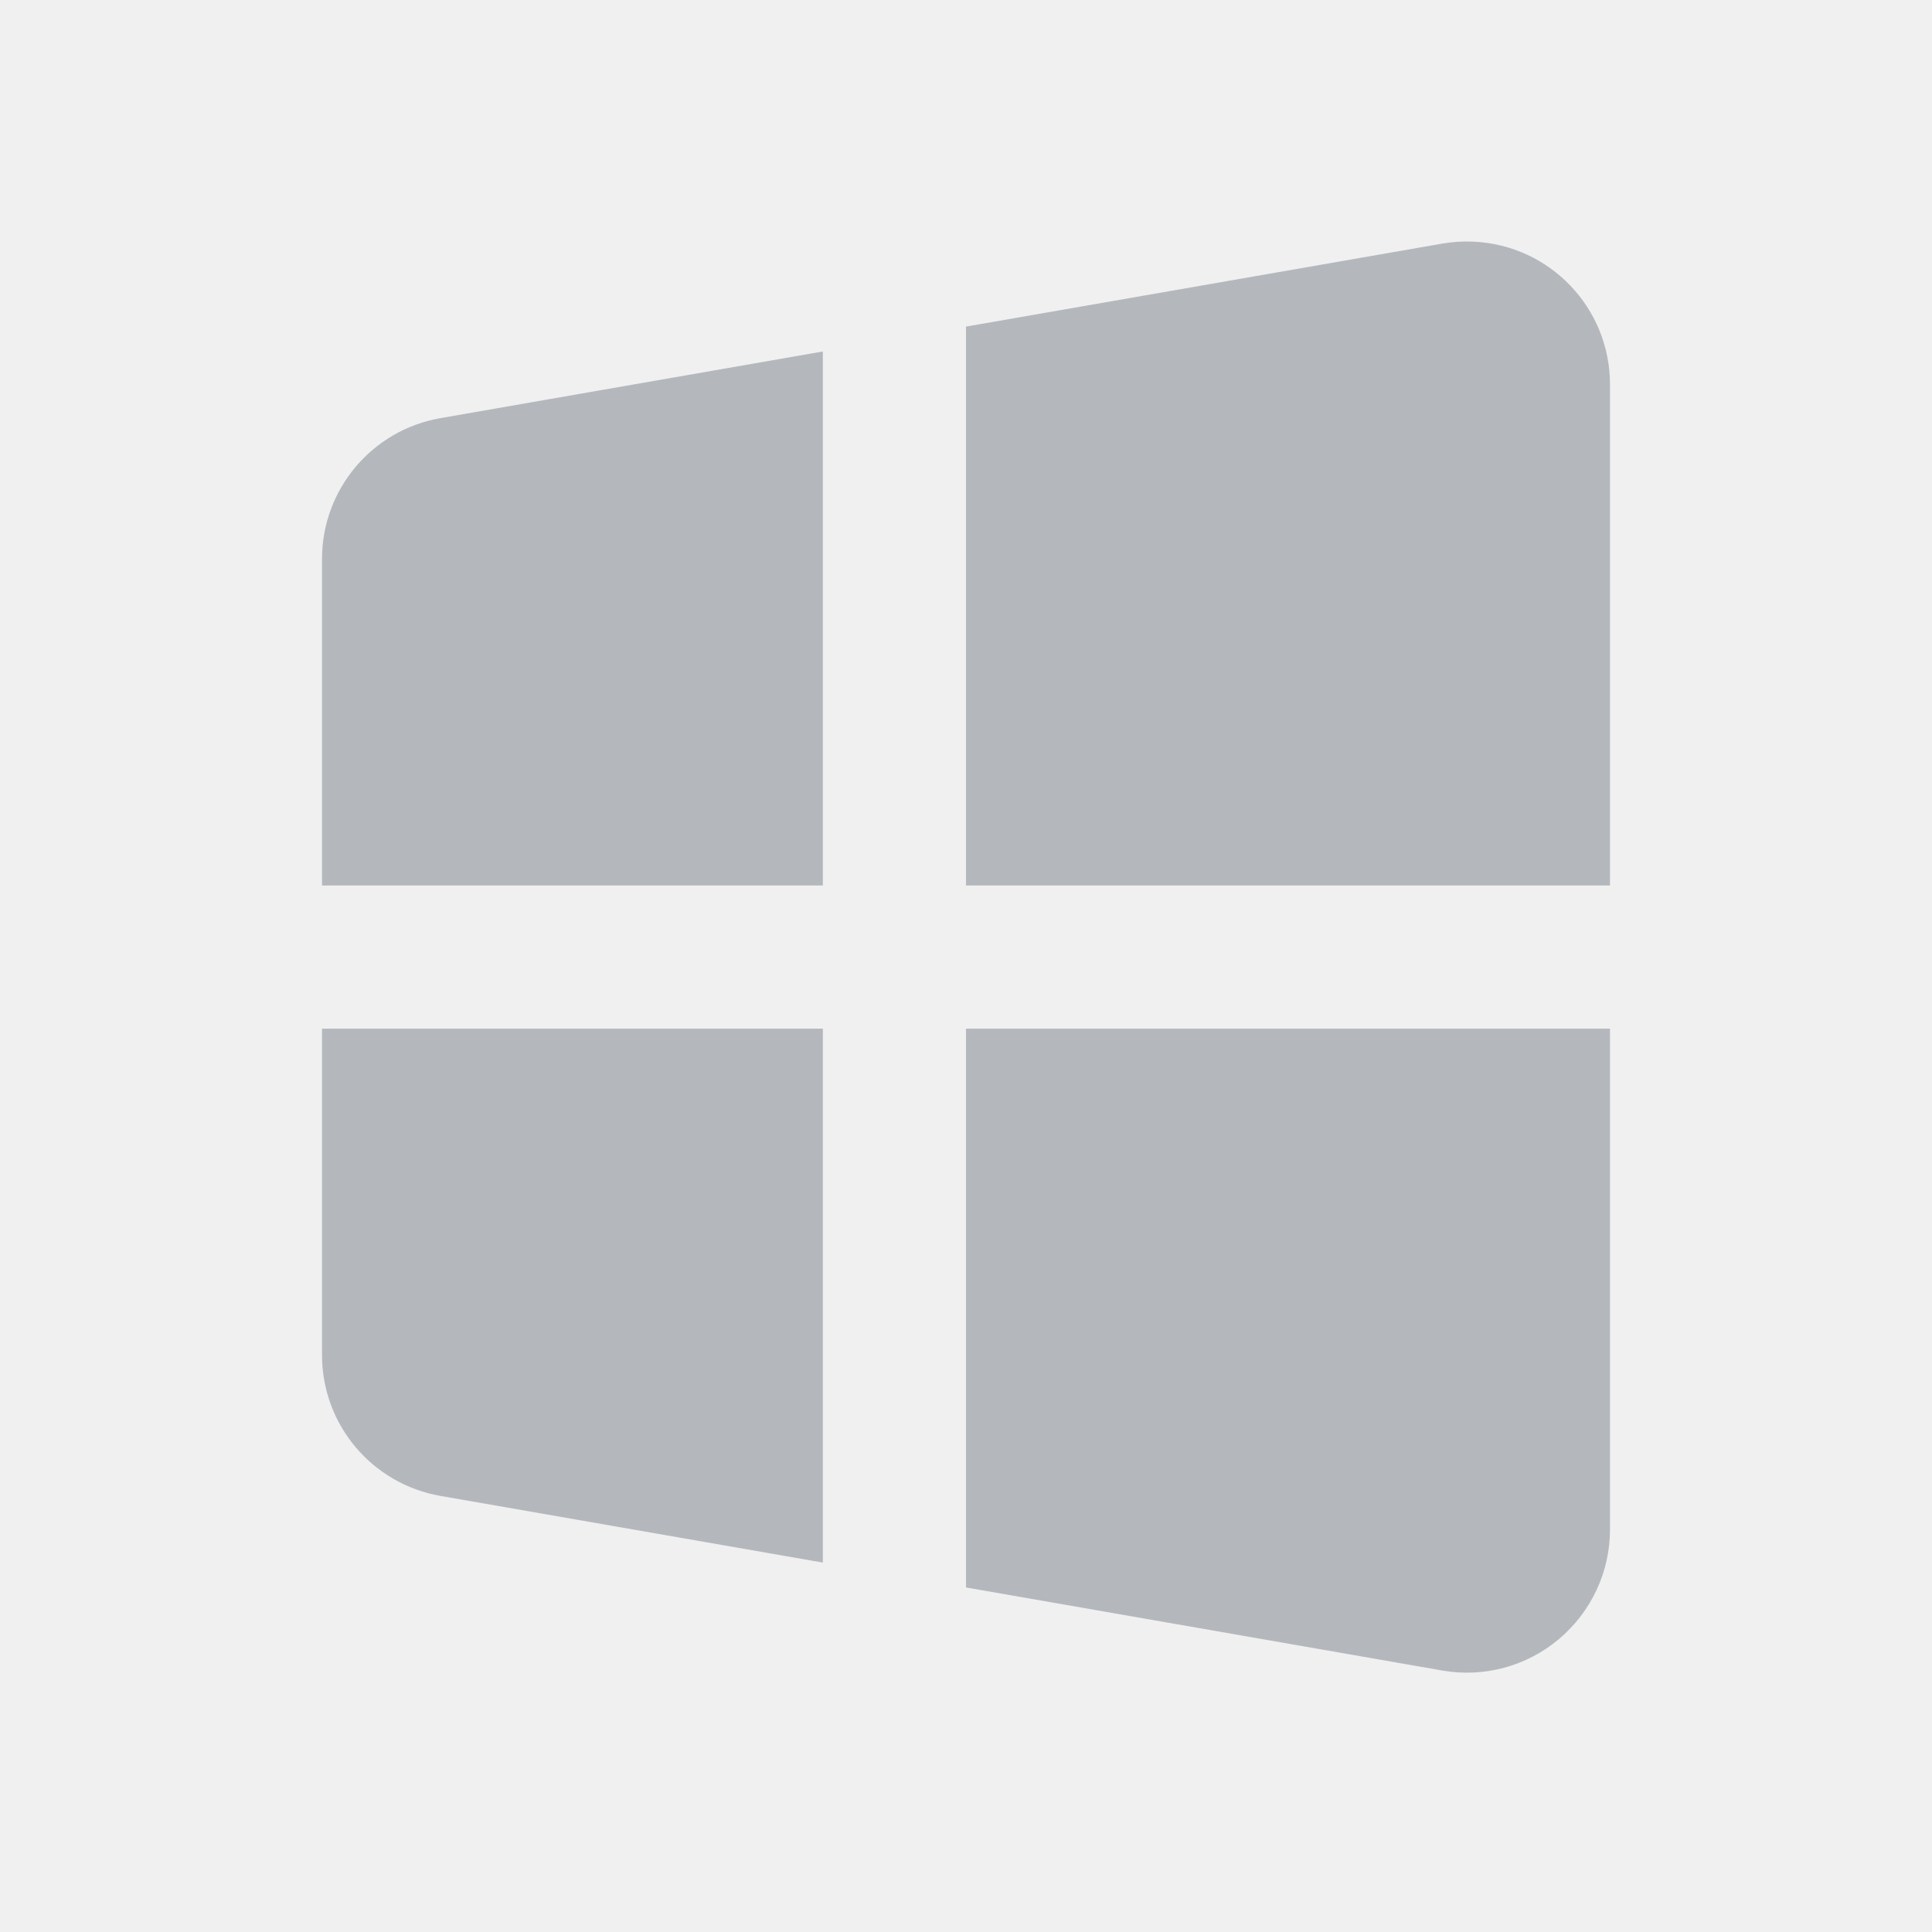
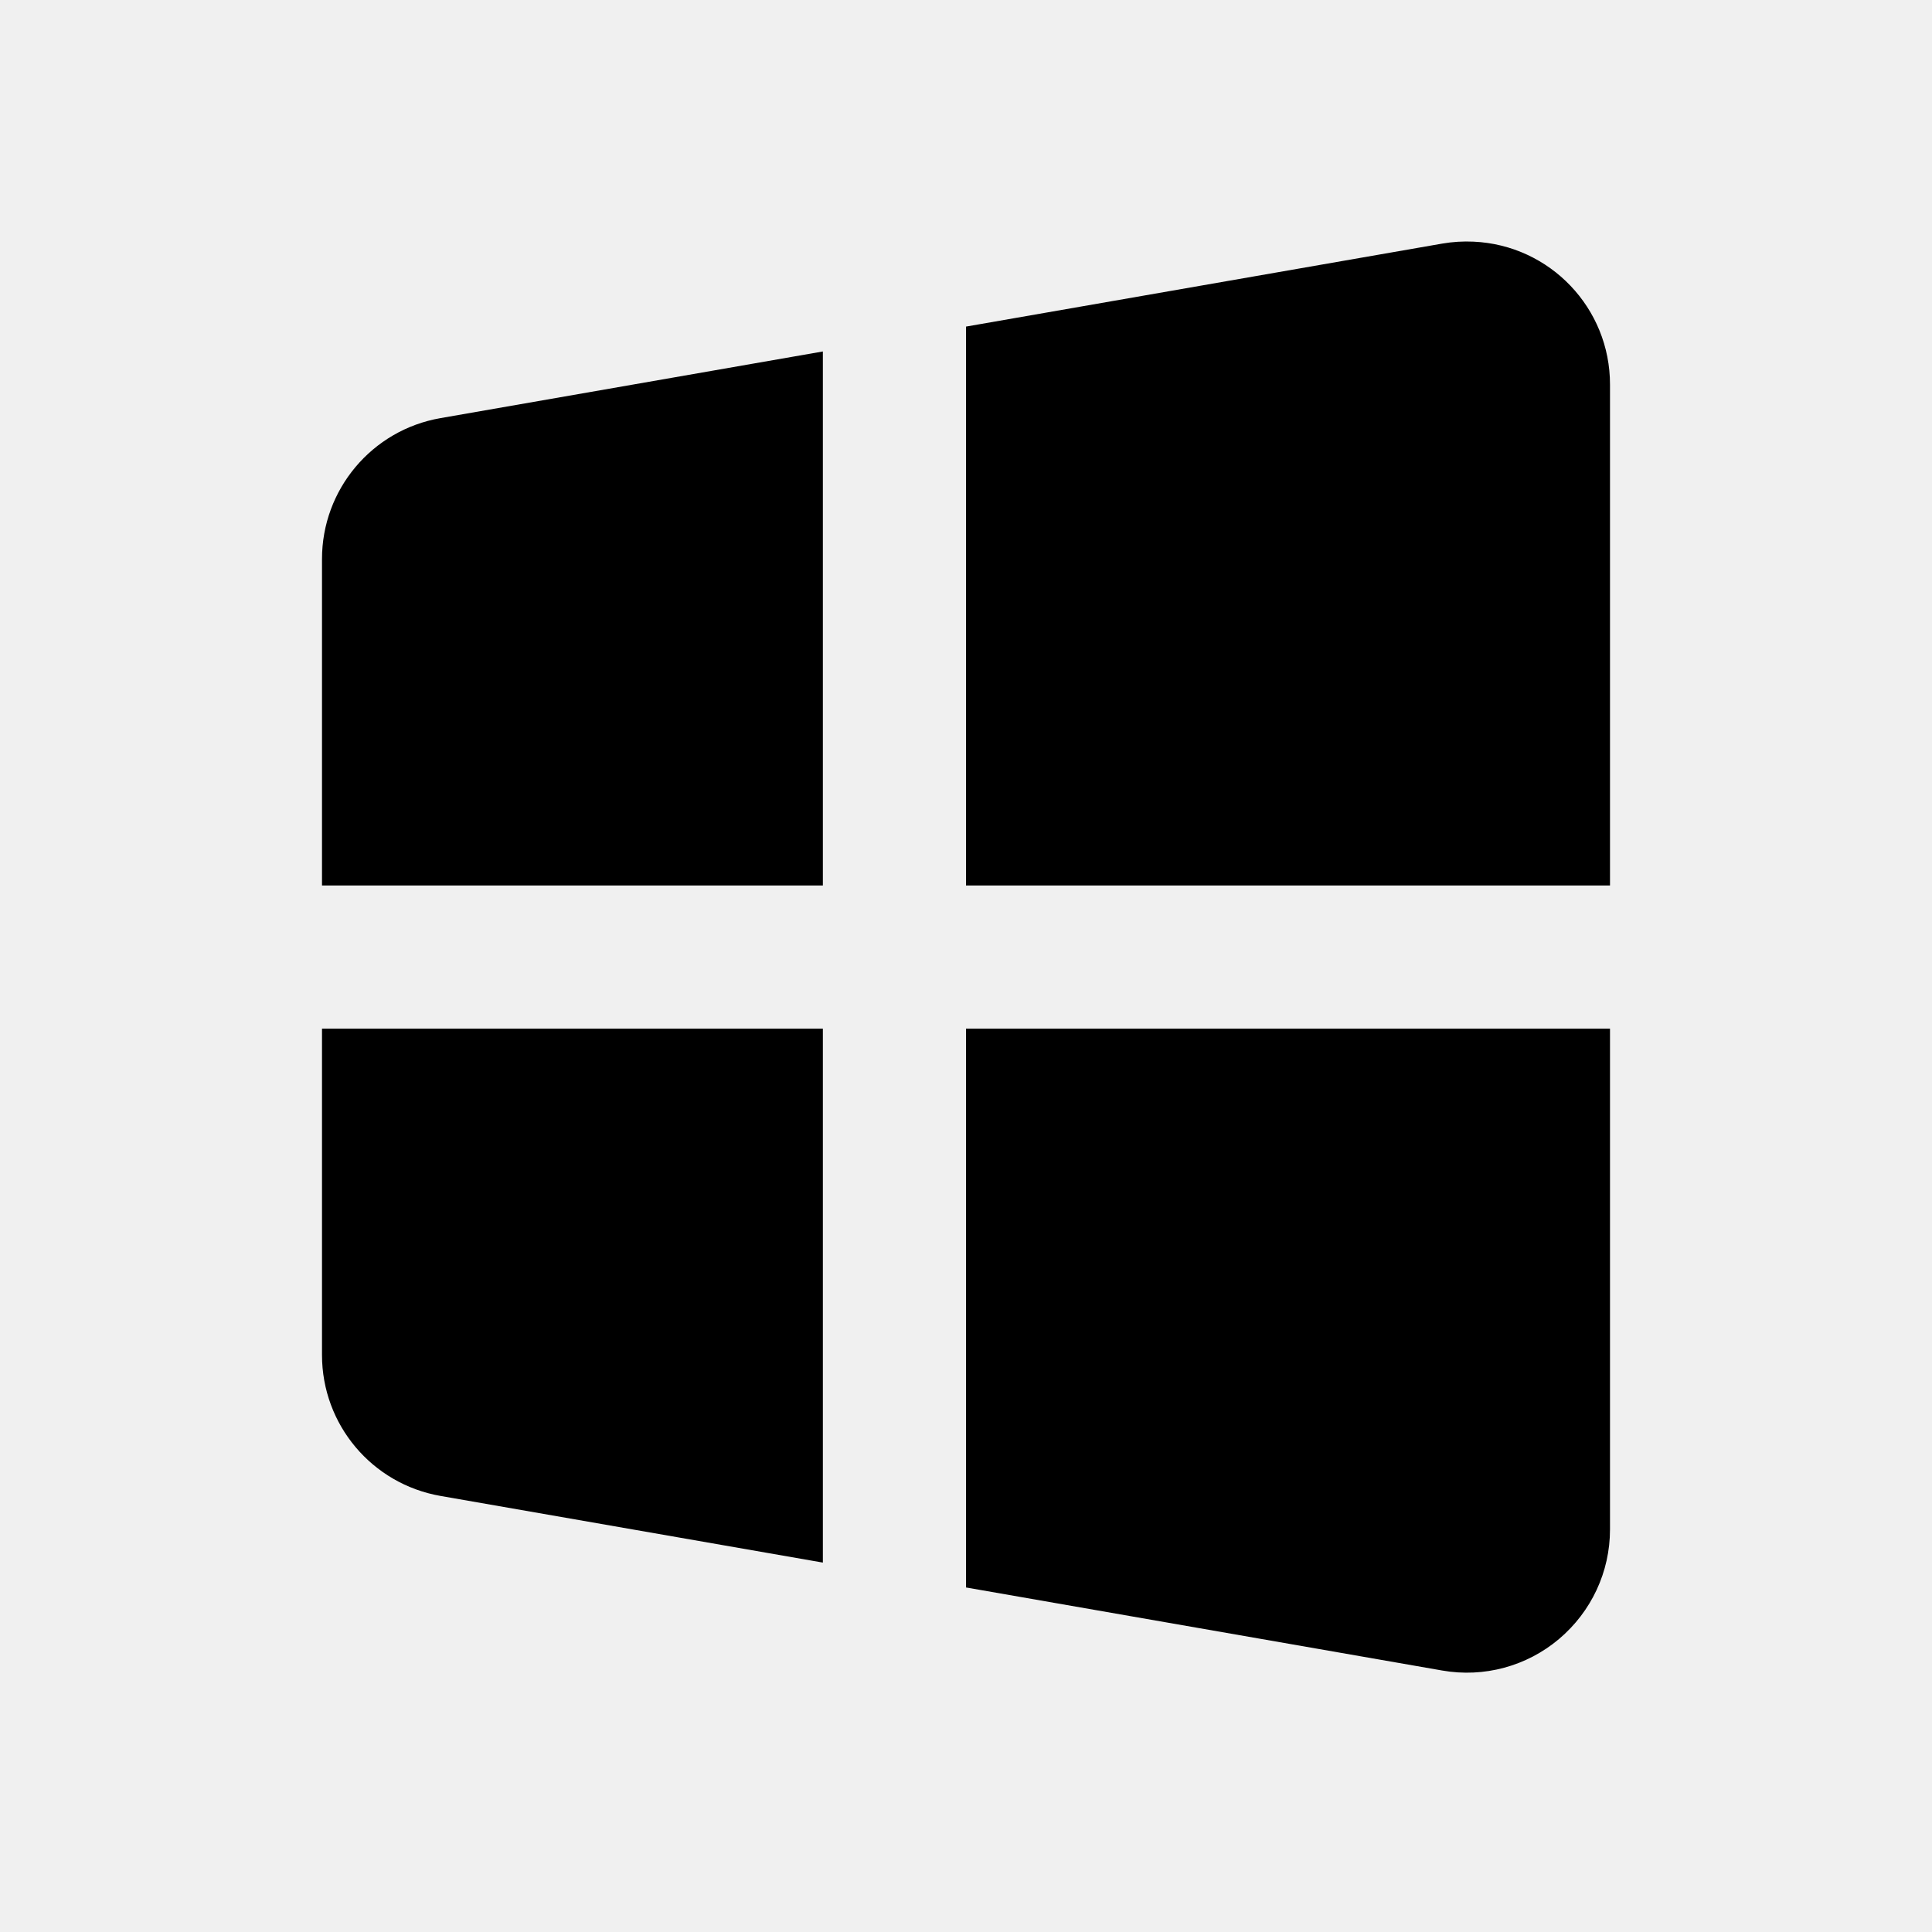
<svg xmlns="http://www.w3.org/2000/svg" width="24" height="24" viewBox="0 0 24 24">
  <g fill="none" fill-rule="evenodd">
-     <path fill="#FFF" fill-opacity=".01" d="M0 0h24v24H0z" />
-     <path fill="#B4B8BD" fill-rule="nonzero" d="M18.306 3.002a1.793 1.793 0 0 0-.39.024L12 4.057V11h8V4.778a1.775 1.775 0 0 0-1.694-1.776zm-8.084 1.364l-4.75.828A1.776 1.776 0 0 0 4 6.946V11h6.222V4.366zM4 12.778v4.054c0 .865.62 1.602 1.472 1.751l4.75.828v-6.633H4zm8 0v6.942l5.917 1.032a1.773 1.773 0 0 0 1.45-.392c.402-.34.633-.835.633-1.36v-6.222h-8z" />
+     <path fill="#000" d="M18.306 3.002a1.793 1.793 0 0 0-.39.024L12 4.057V11h8V4.778a1.775 1.775 0 0 0-1.694-1.776zm-8.084 1.364l-4.75.828A1.776 1.776 0 0 0 4 6.946V11h6.222V4.366zM4 12.778v4.054c0 .865.62 1.602 1.472 1.751l4.75.828v-6.633H4zm8 0v6.942l5.917 1.032a1.773 1.773 0 0 0 1.45-.392c.402-.34.633-.835.633-1.36v-6.222h-8z" />
  </g>
</svg>
